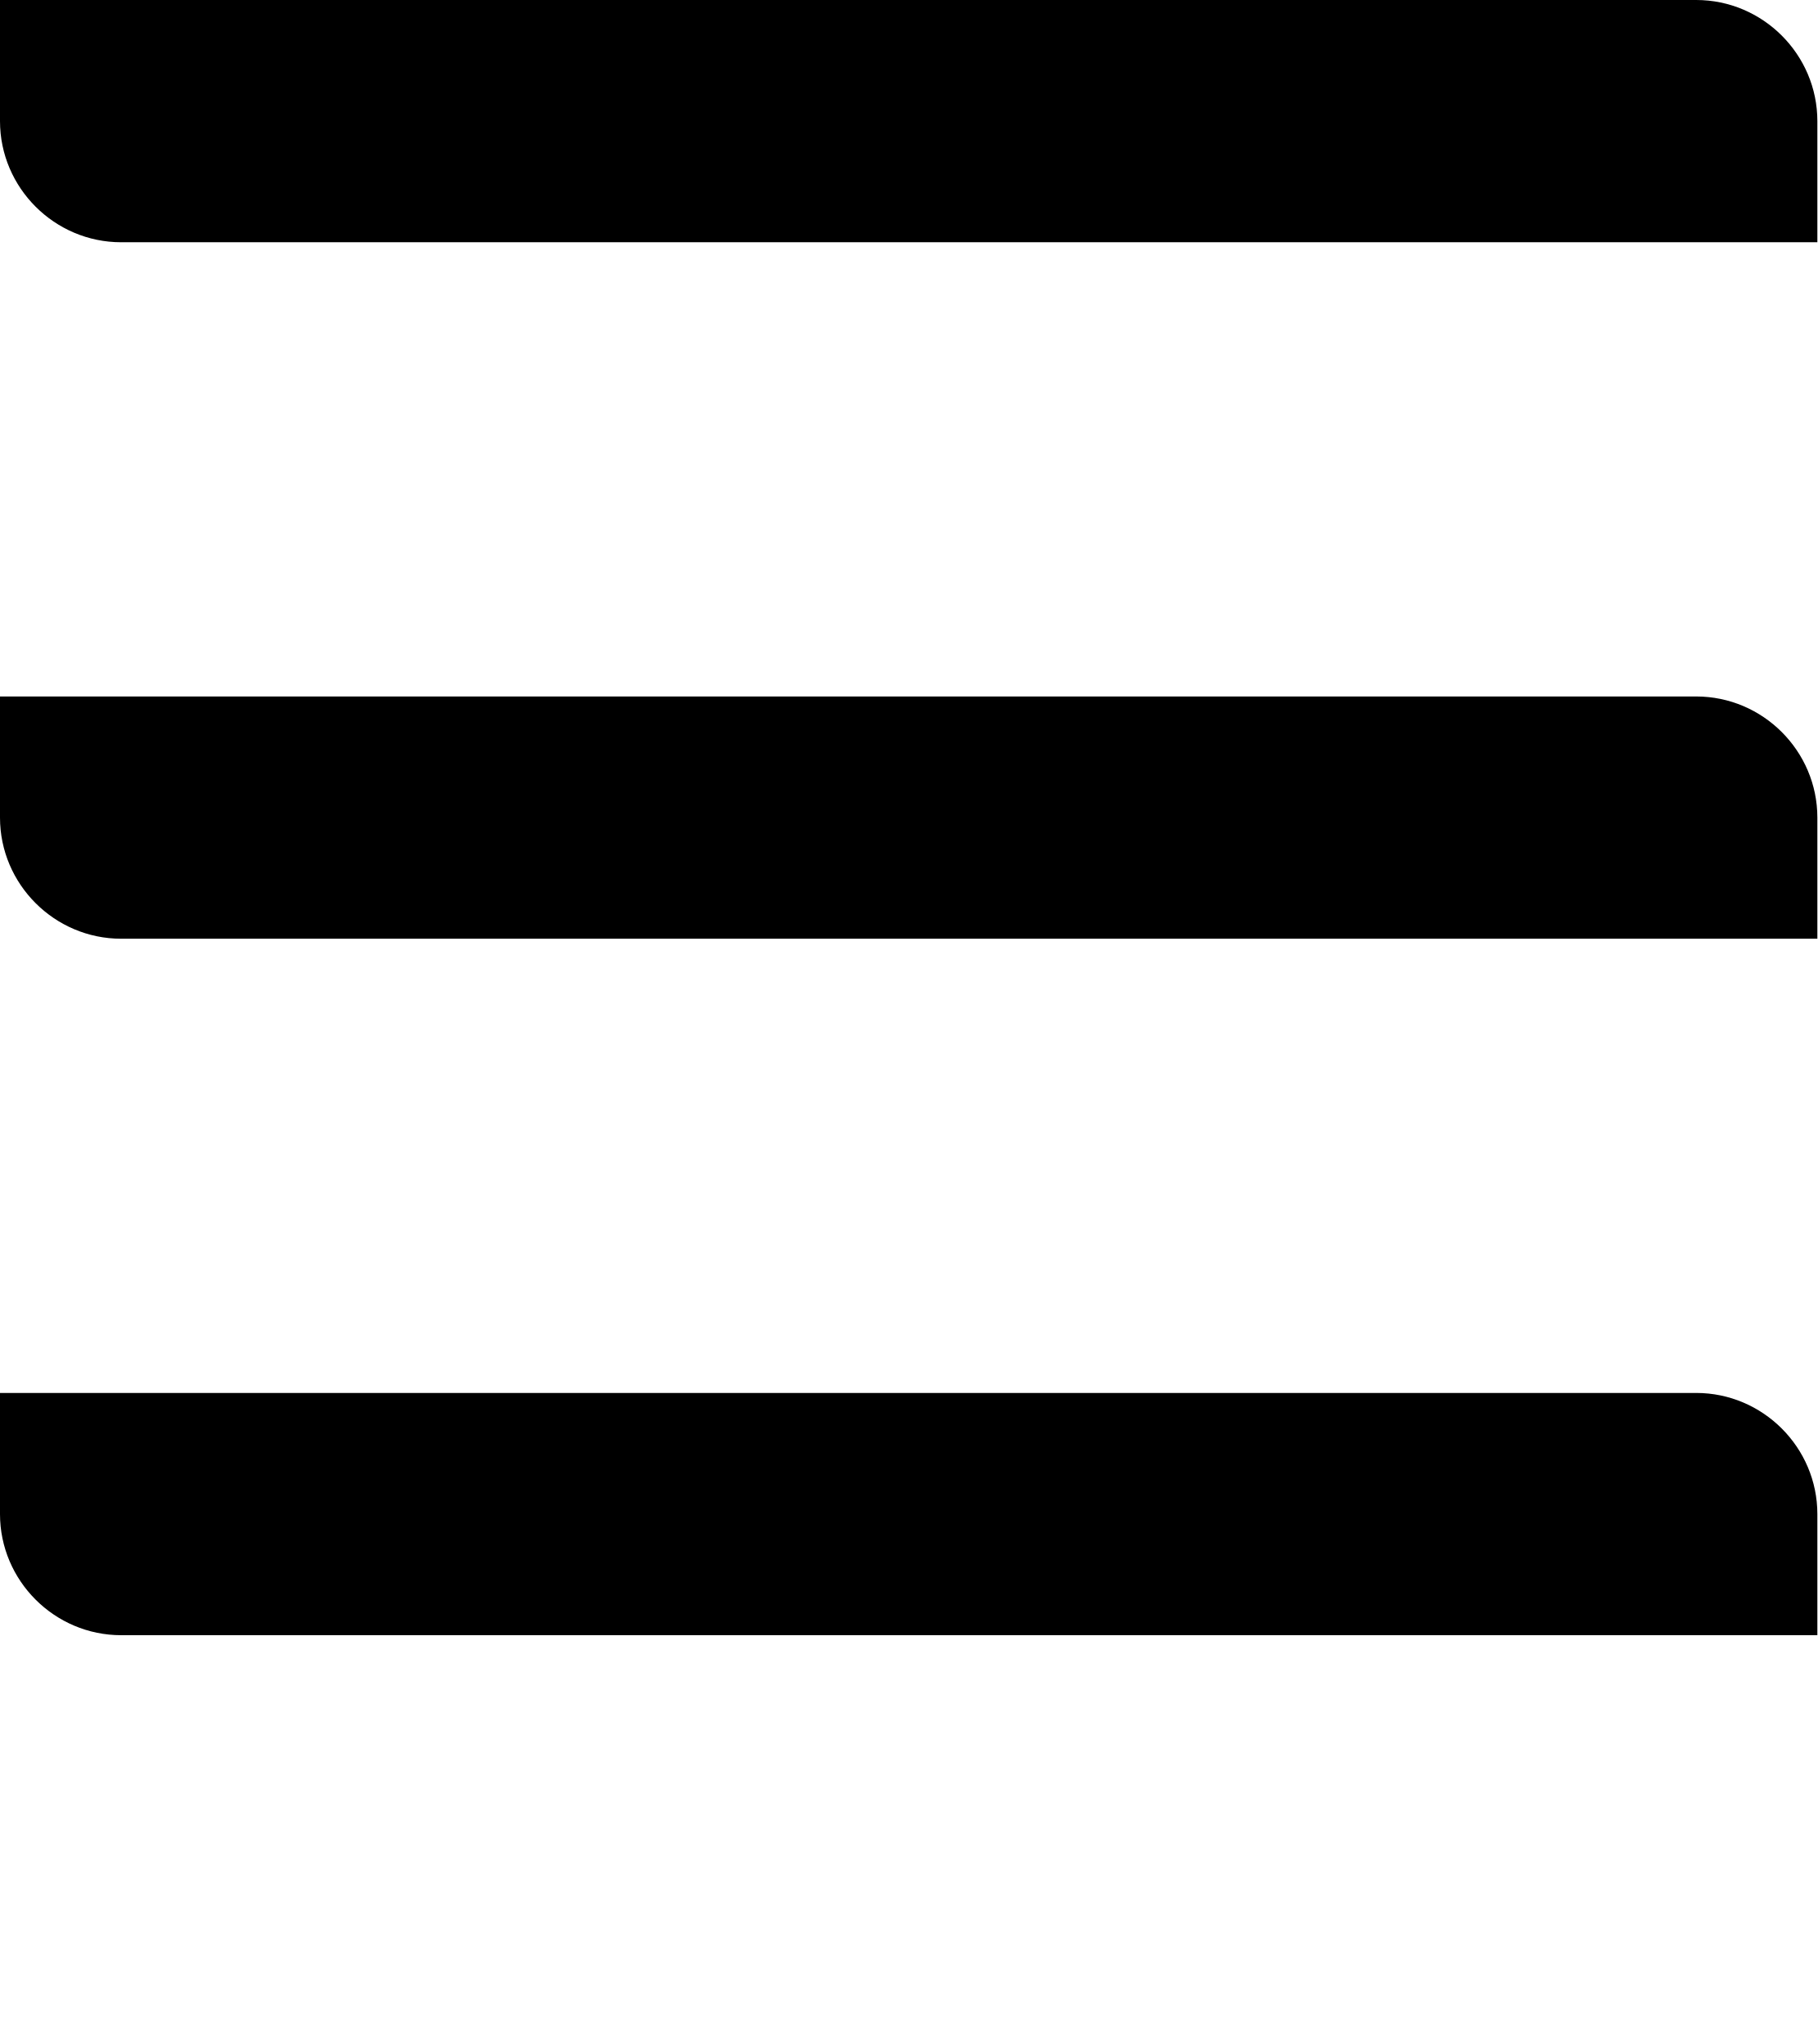
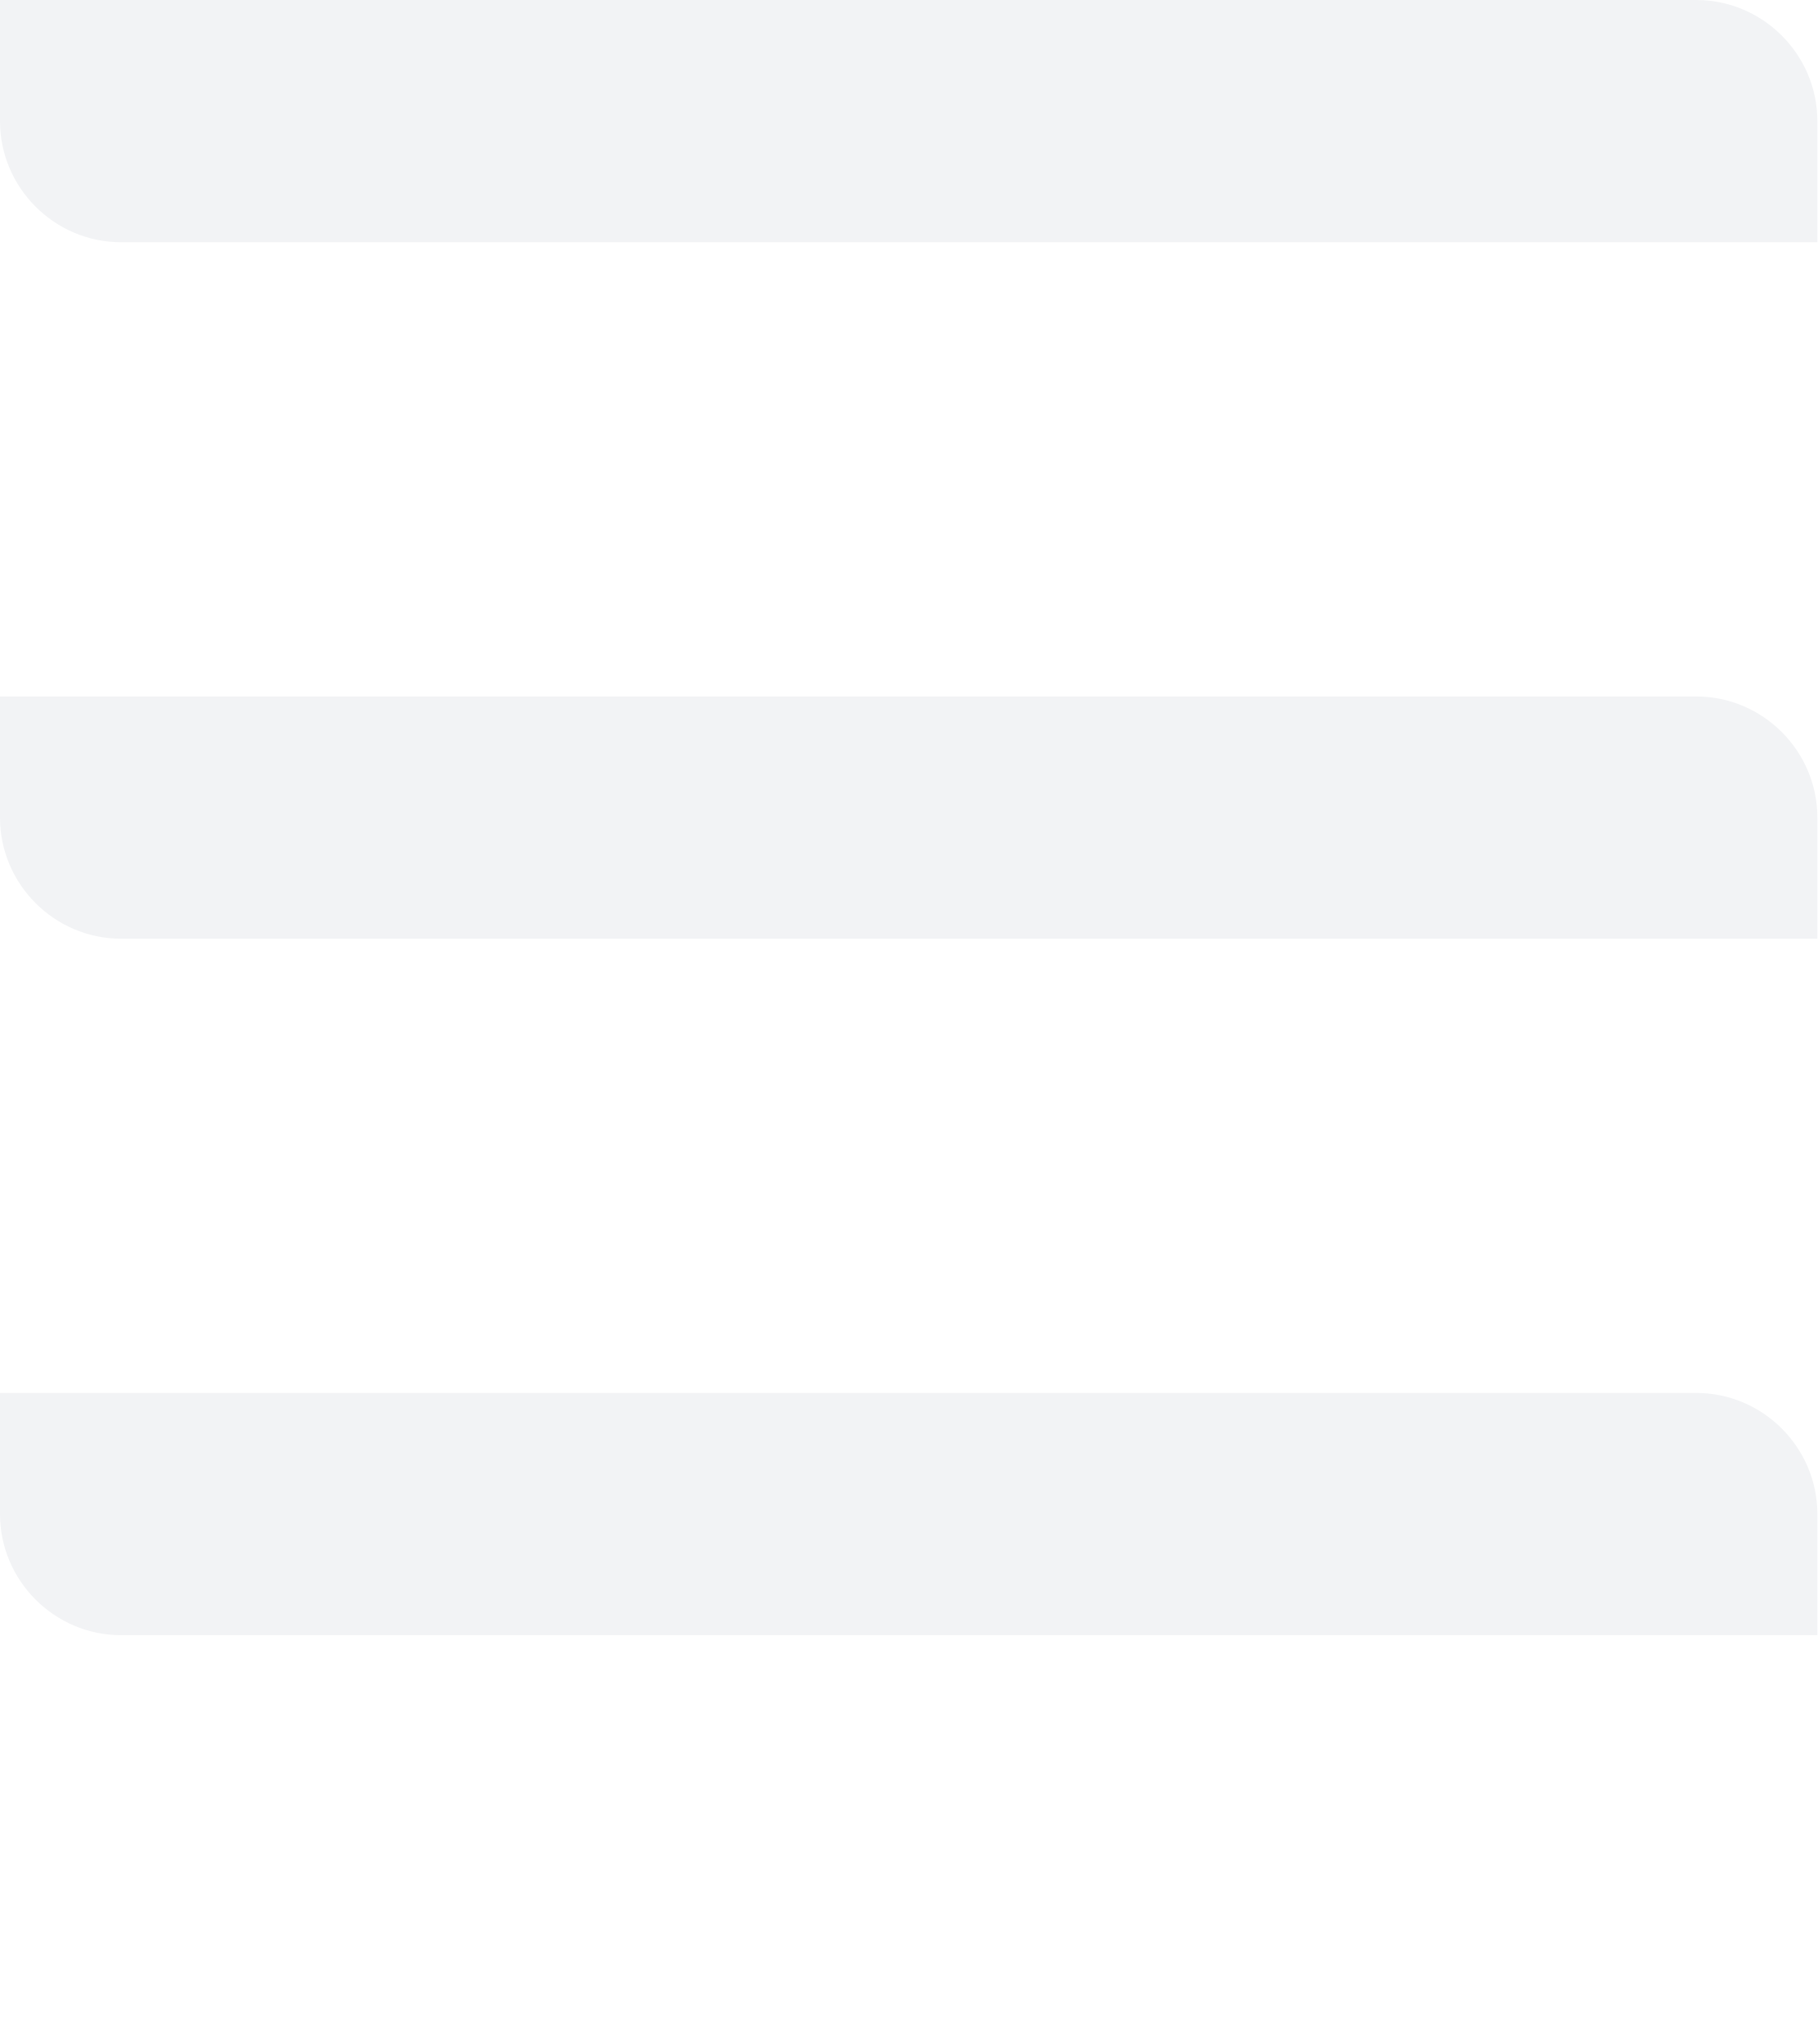
<svg xmlns="http://www.w3.org/2000/svg" xmlns:xlink="http://www.w3.org/1999/xlink" version="1.1" id="Layer_1" x="0px" y="0px" viewBox="0 0 60 67.5" style="enable-background:new 0 0 60 67.5;" xml:space="preserve">
  <style type="text/css">
	.st0{clip-path:url(#SVGID_2_);}
+ 	.st1{fill:#F2F3F5;}
</style>
  <g>
-     <defs>
-       <rect id="SVGID_1_" width="60" height="54" />
-     </defs>
-     <clipPath id="SVGID_2_">
-       <use xlink:href="#SVGID_1_" style="overflow:visible;" />
-     </clipPath>
-     <g class="st0">
-       <g transform="translate(-1258, -1404)">
-         <g transform="translate(254, 1403)">
-           <g transform="translate(975, 0)">
-             <g transform="translate(29, 0)">
-               <g transform="translate(0, 1)">
-                 <path d="M0,0h56c2.2,0,4,1.8,4,4v4H4C1.8,8,0,6.2,0,4V0L0,0z M0,23h56c2.2,0,4,1.8,4,4v4H4c-2.2,0-4-1.8-4-4V23L0,23z M0,46         h56c2.2,0,4,1.8,4,4v4H4c-2.2,0-4-1.8-4-4V46L0,46z" />
+     <g>
+       <defs>
+         <rect id="SVGID_1_" width="60" height="54" />
+       </defs>
+       <clipPath id="SVGID_2_">
+         <use xlink:href="#SVGID_1_" style="overflow:visible;" />
+       </clipPath>
+       <g class="st0">
+         <g transform="translate(-1258, -1404)">
+           <g transform="translate(254, 1403)">
+             <g transform="translate(975, 0)">
+               <g transform="translate(29, 0)">
+                 <g transform="translate(0, 1)">
+                   <path class="st1" d="M0,0h56c2.2,0,4,1.8,4,4v4H4C1.8,8,0,6.2,0,4V0L0,0z M0,23h56c2.2,0,4,1.8,4,4v4H4c-2.2,0-4-1.8-4-4V23          L0,23z M0,46h56c2.2,0,4,1.8,4,4v4H4c-2.2,0-4-1.8-4-4V46L0,46z" />
+                 </g>
              </g>
            </g>
          </g>
        </g>
      </g>
    </g>
  </g>
</svg>
